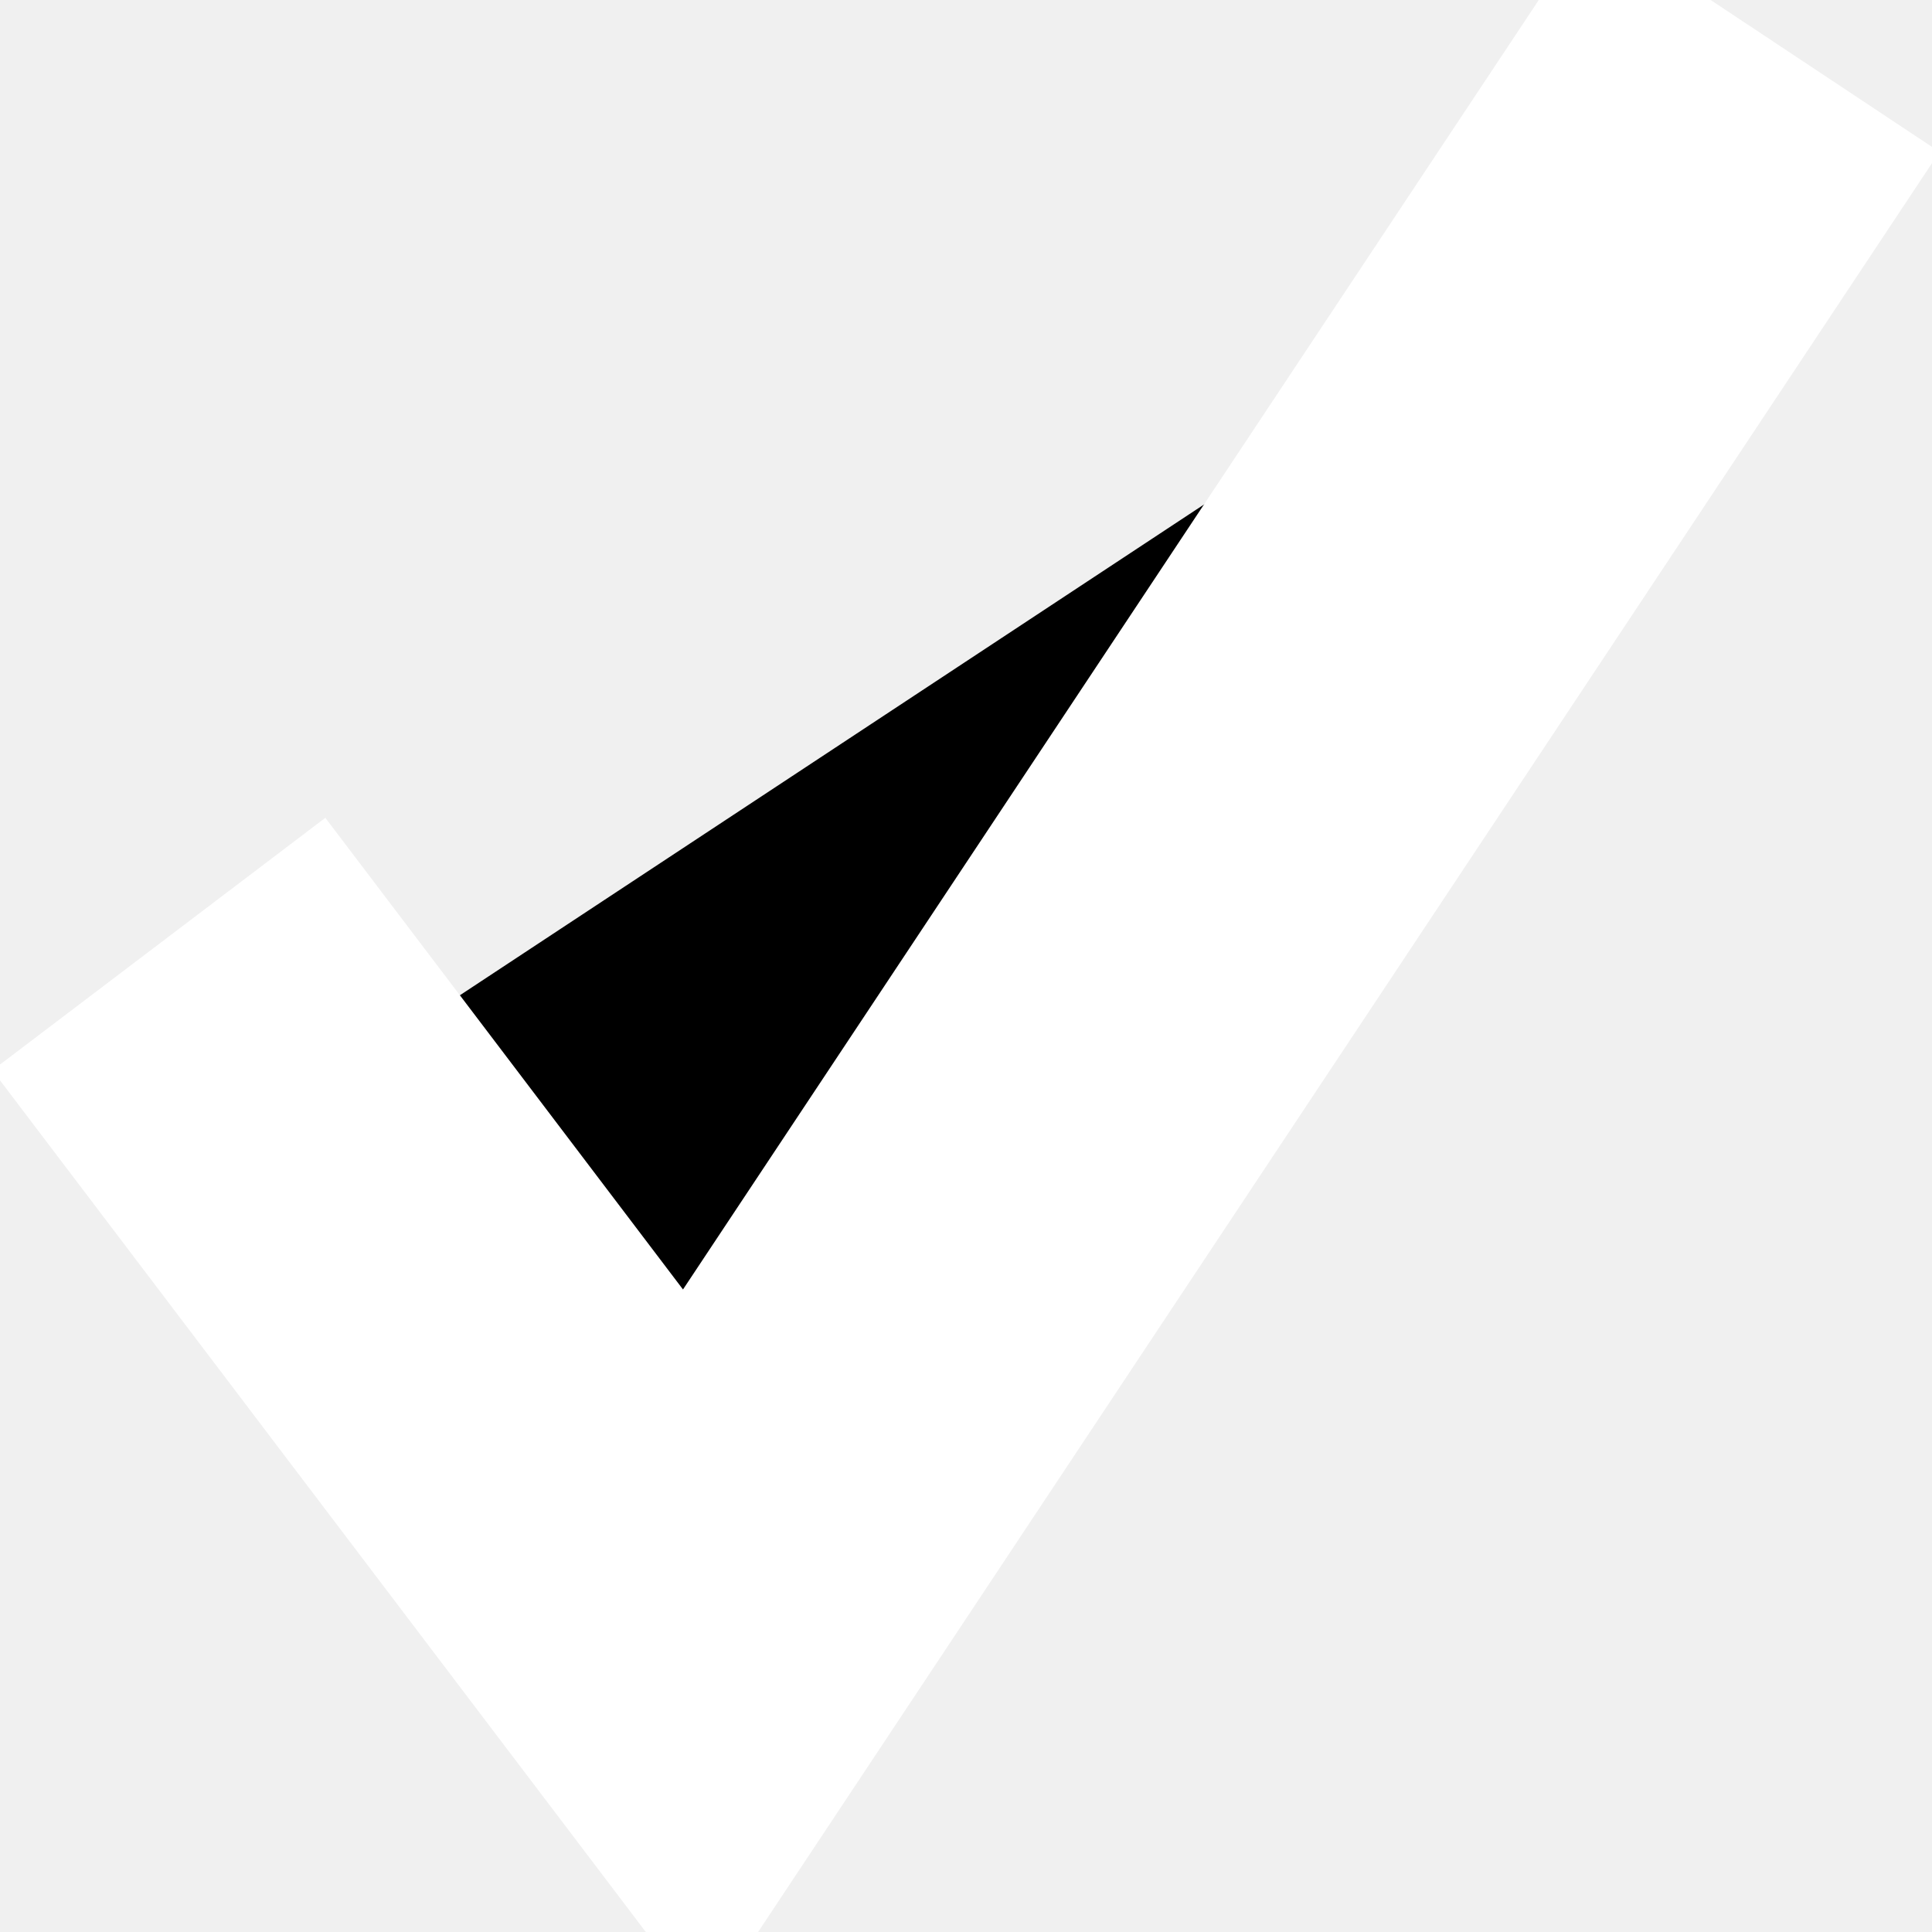
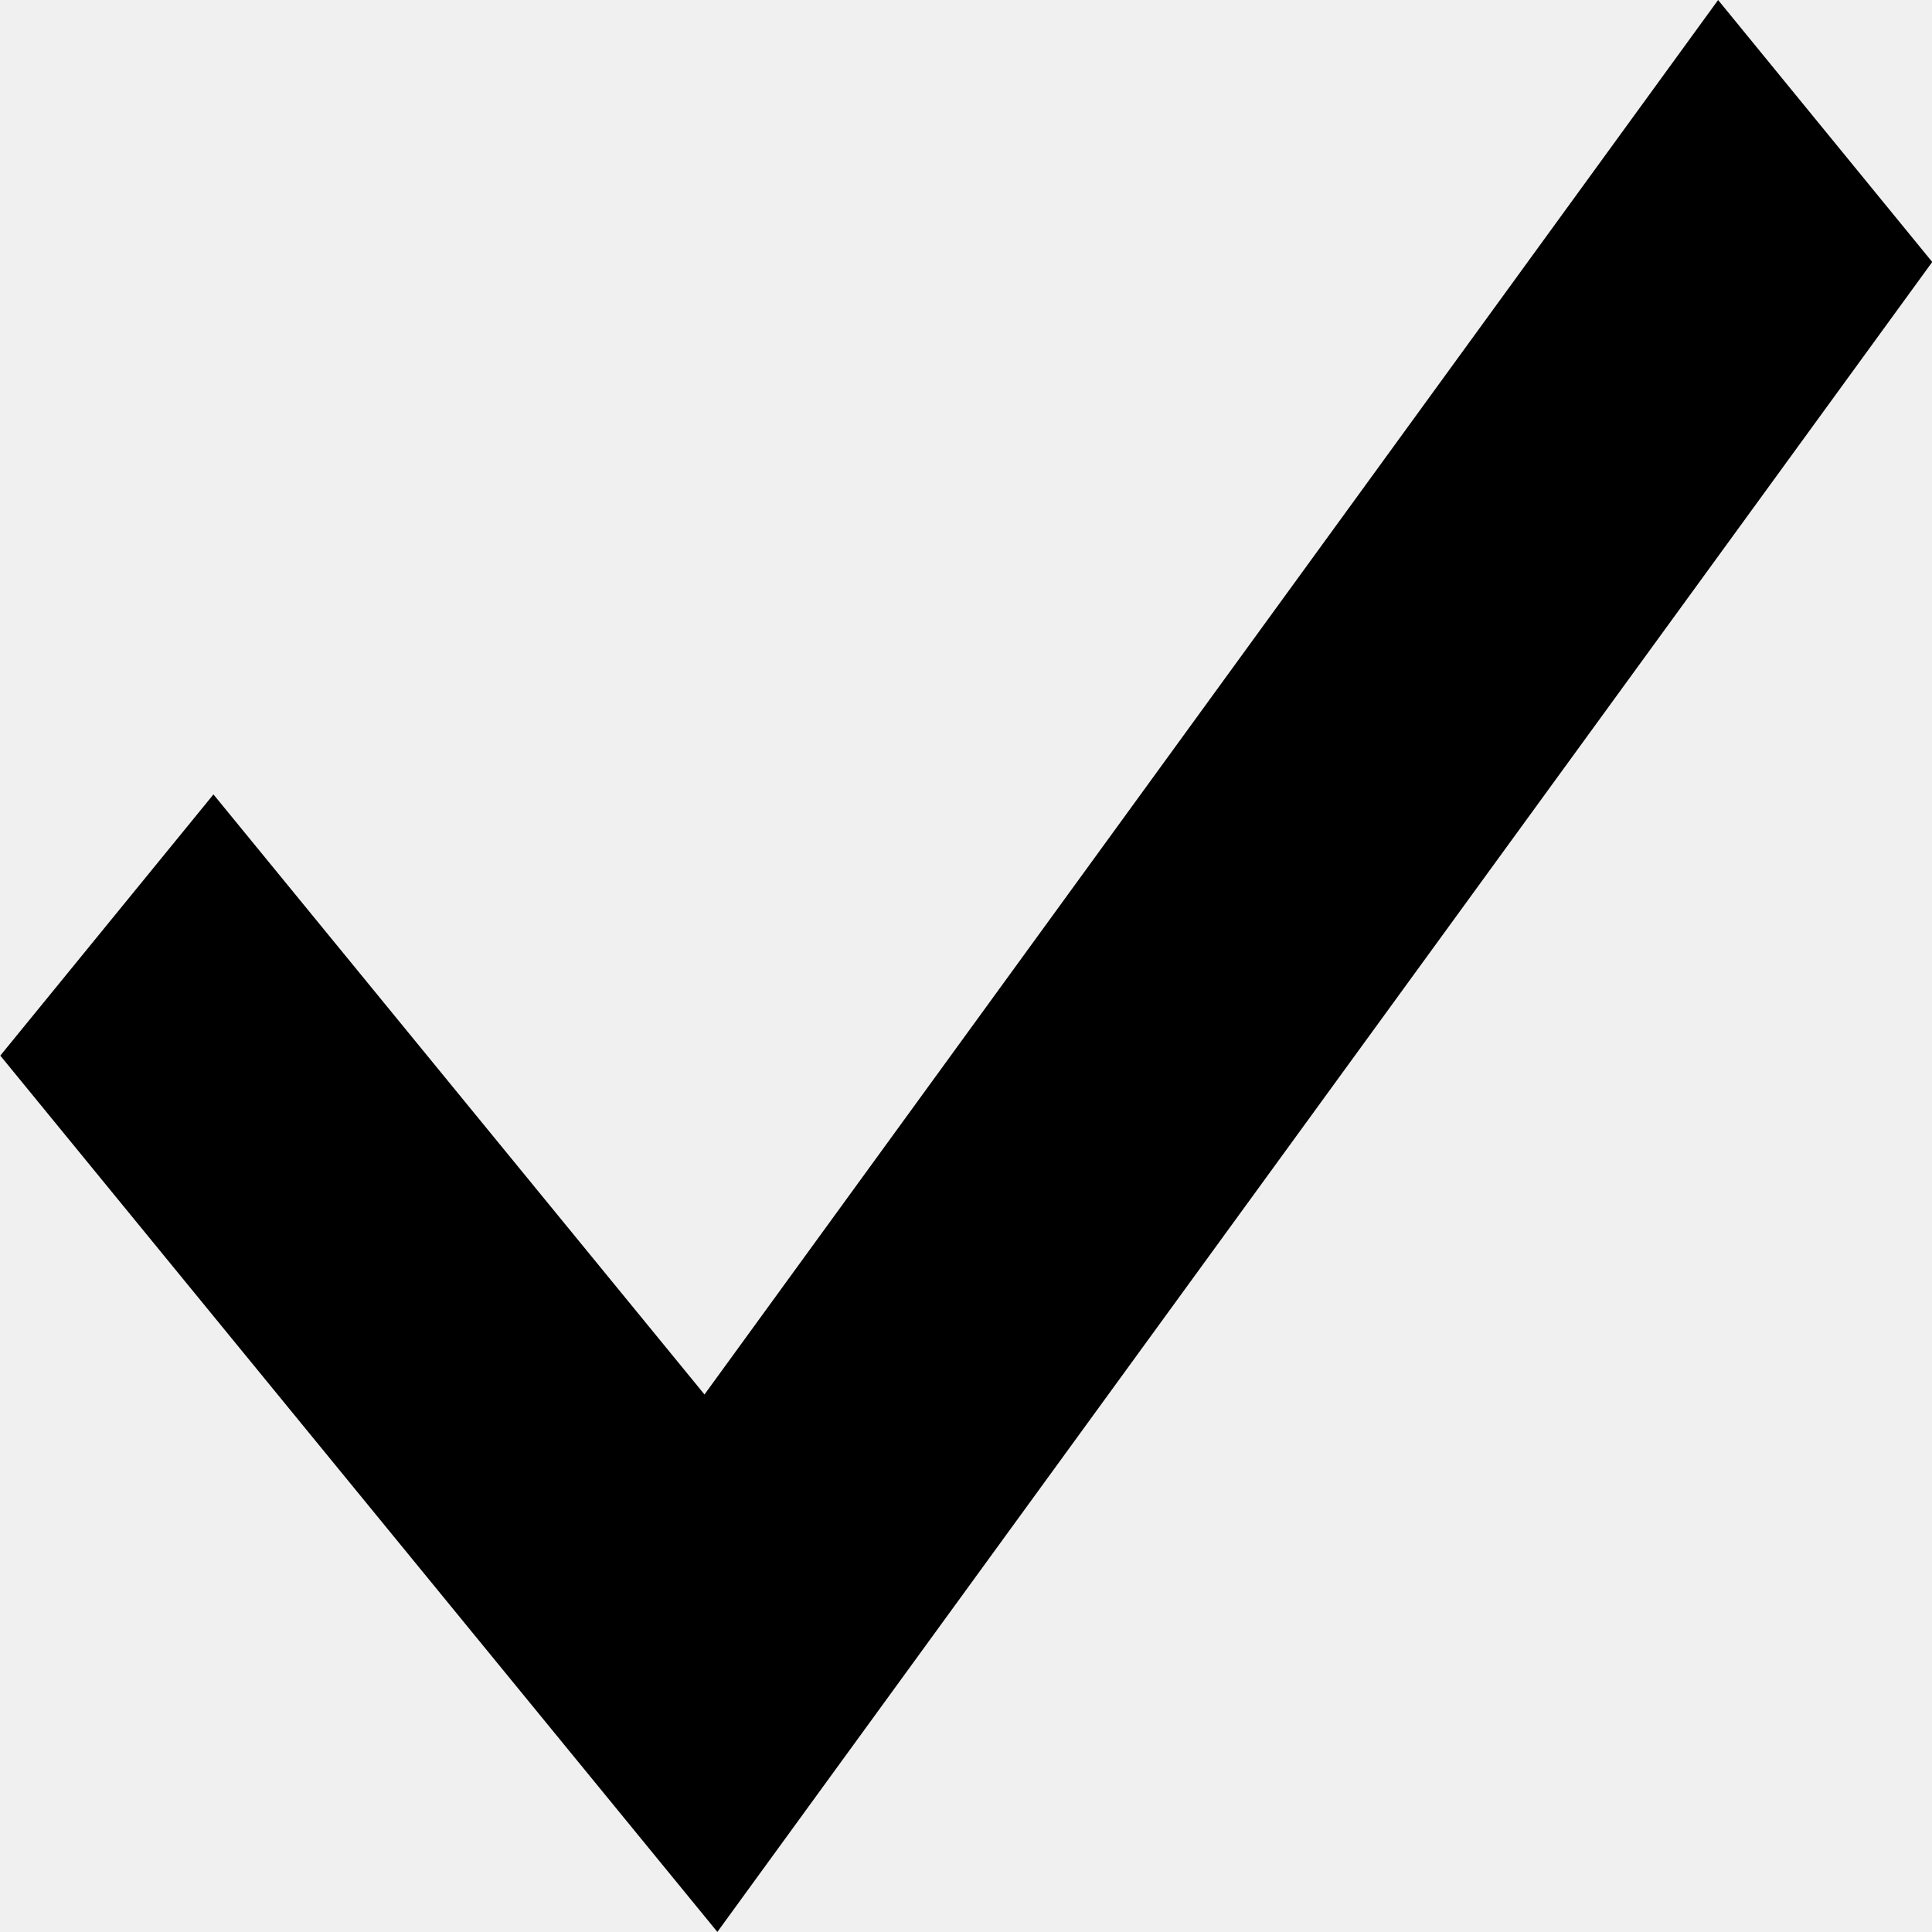
<svg xmlns="http://www.w3.org/2000/svg" width="22" height="22" viewBox="0 0 5.821 5.821" version="1.1" id="svg8">
  <defs id="defs2" />
  <g id="layer1">
-     <path d="M 0.859,3.346 2.092,4.972 4.971,0.634" fill="none" stroke="#ffffff" stroke-linecap="square" stroke-width="1.259" id="path5" style="fill:#000000;fill-opacity:1" />
+     <g transform="matrix(0.9701389,0,0,1.164148,-413.7488,-626.6492)" id="g7" style="fill:#000000;fill-opacity:1">
+       <path class="ColorScheme-Text" d="m 431.82,538.29 -3.148,3.609 -1.525,-1.553 -0.662,0.676 2.227,2.268 3.773,-4.322 z" fill="currentColor" id="path5-3" style="fill:#000000;fill-opacity:1" />
+     </g>
  </g>
</svg>
